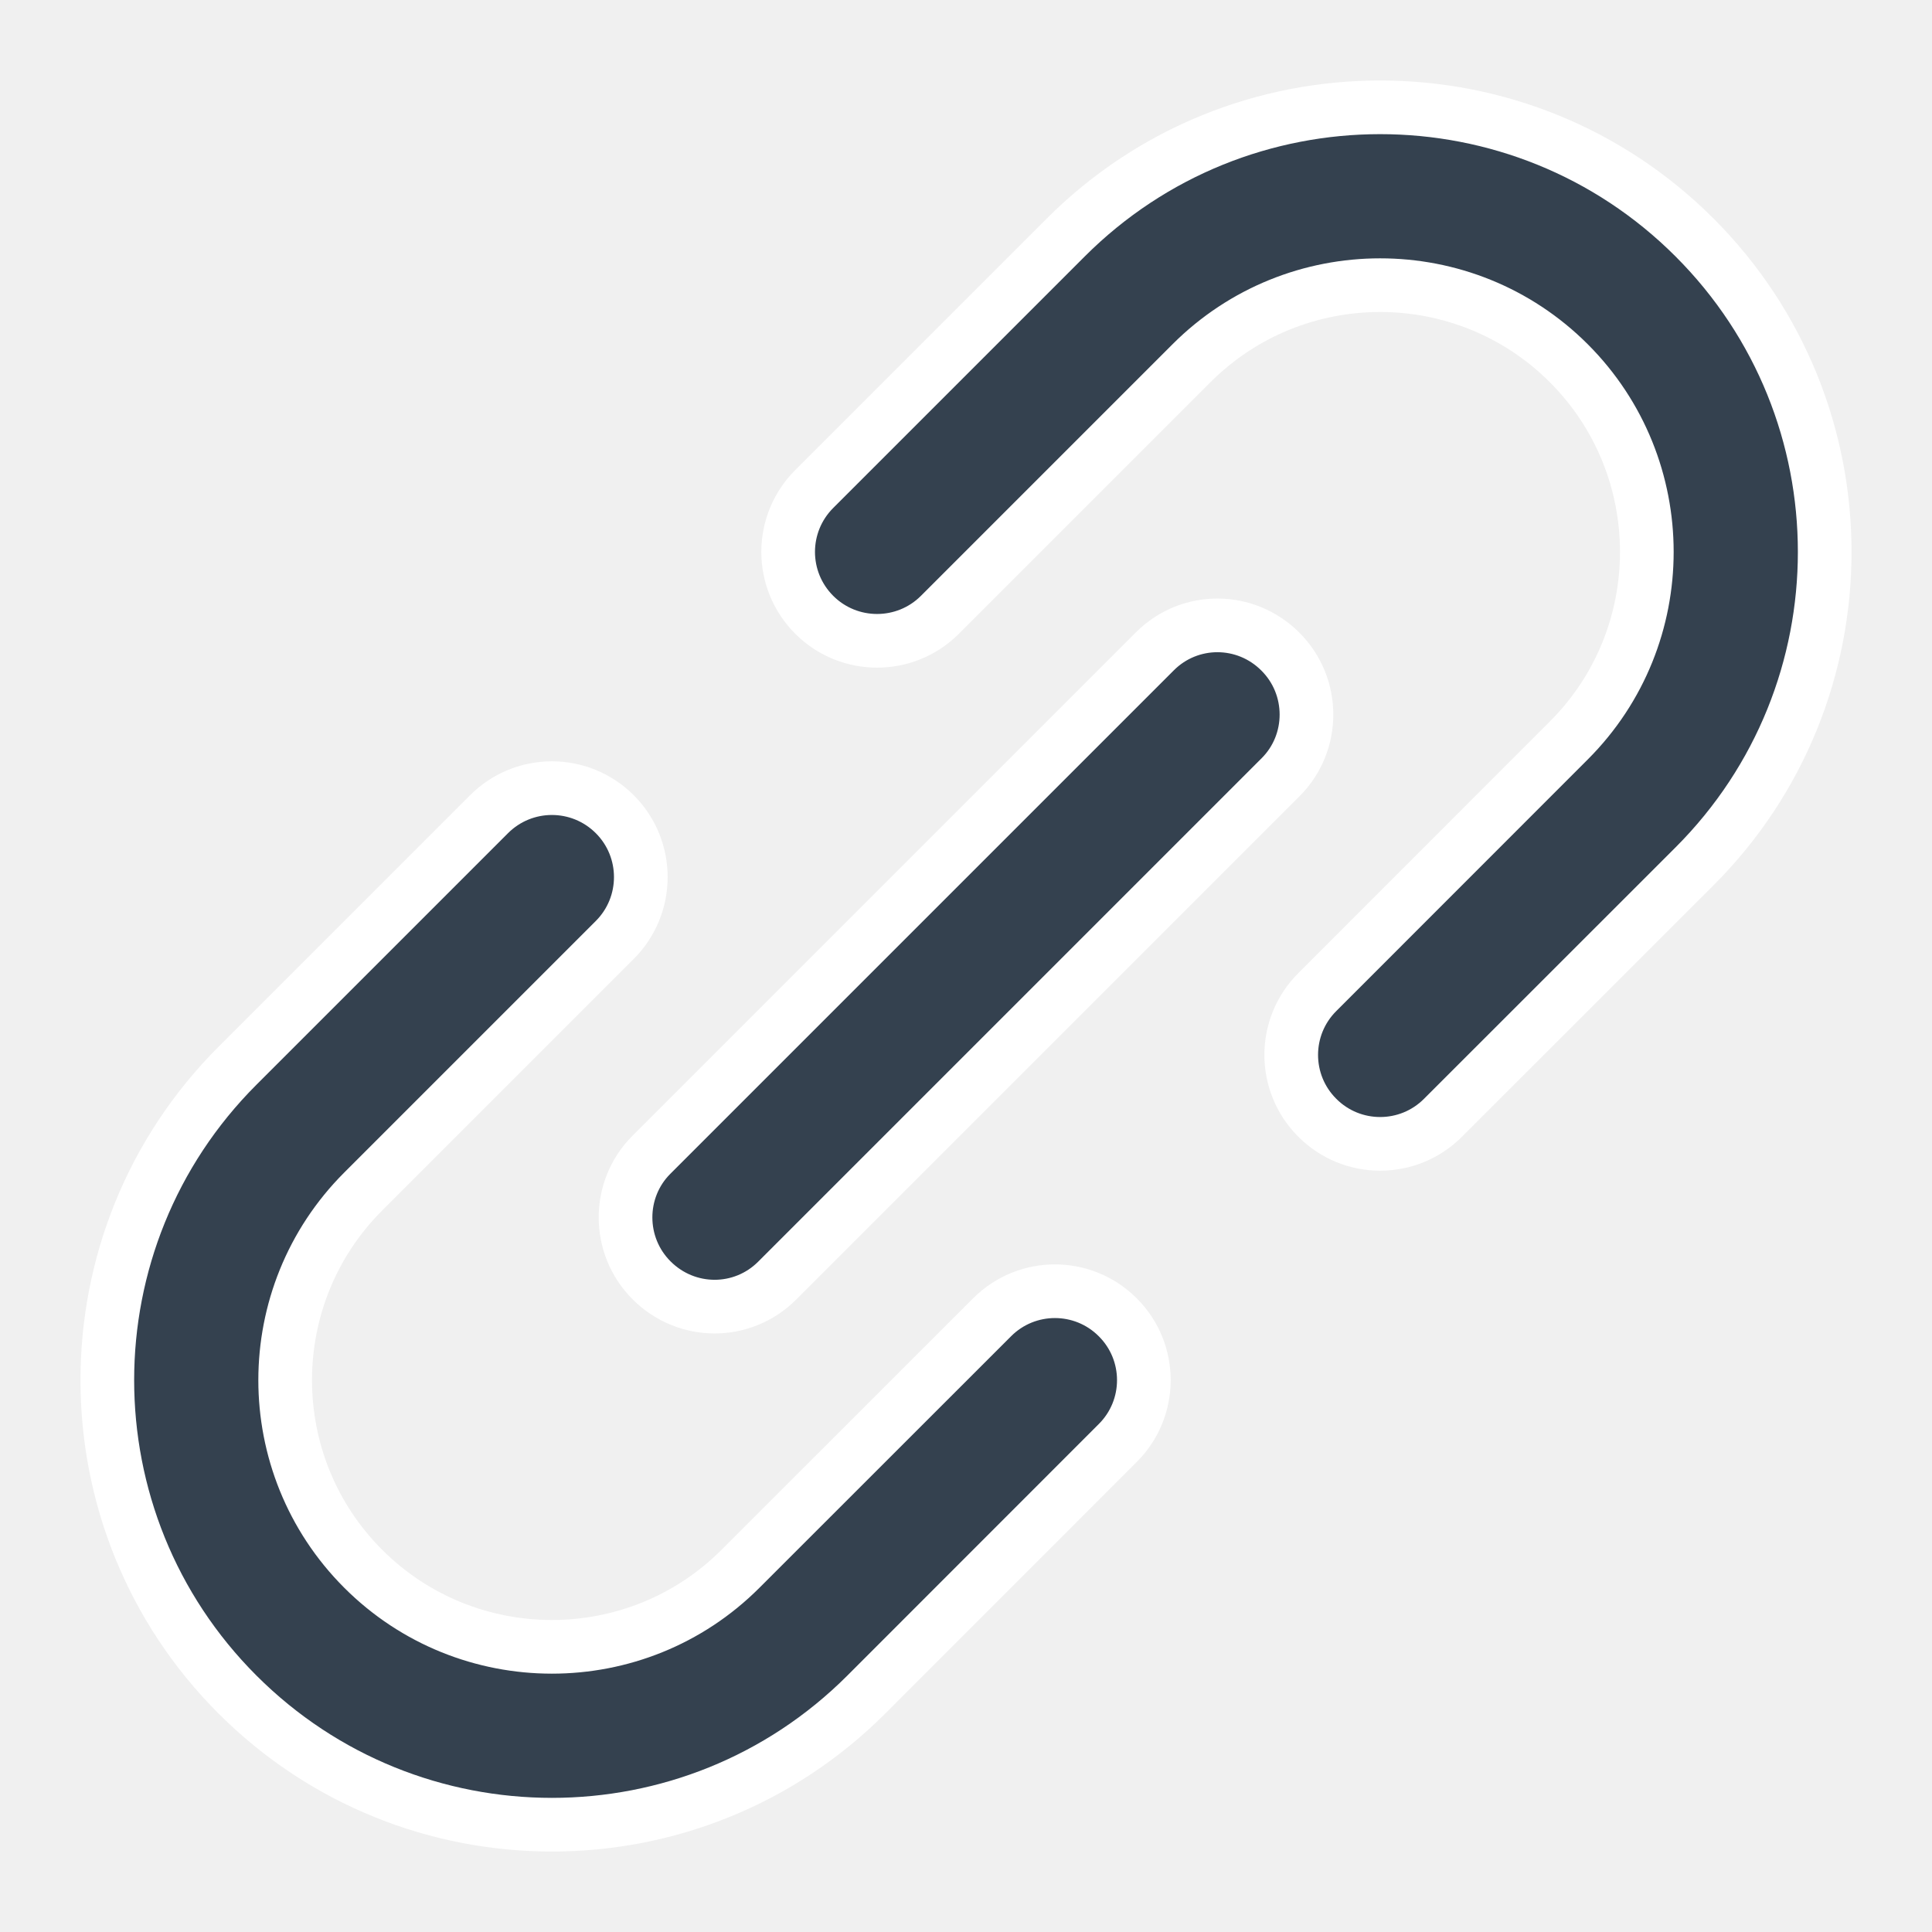
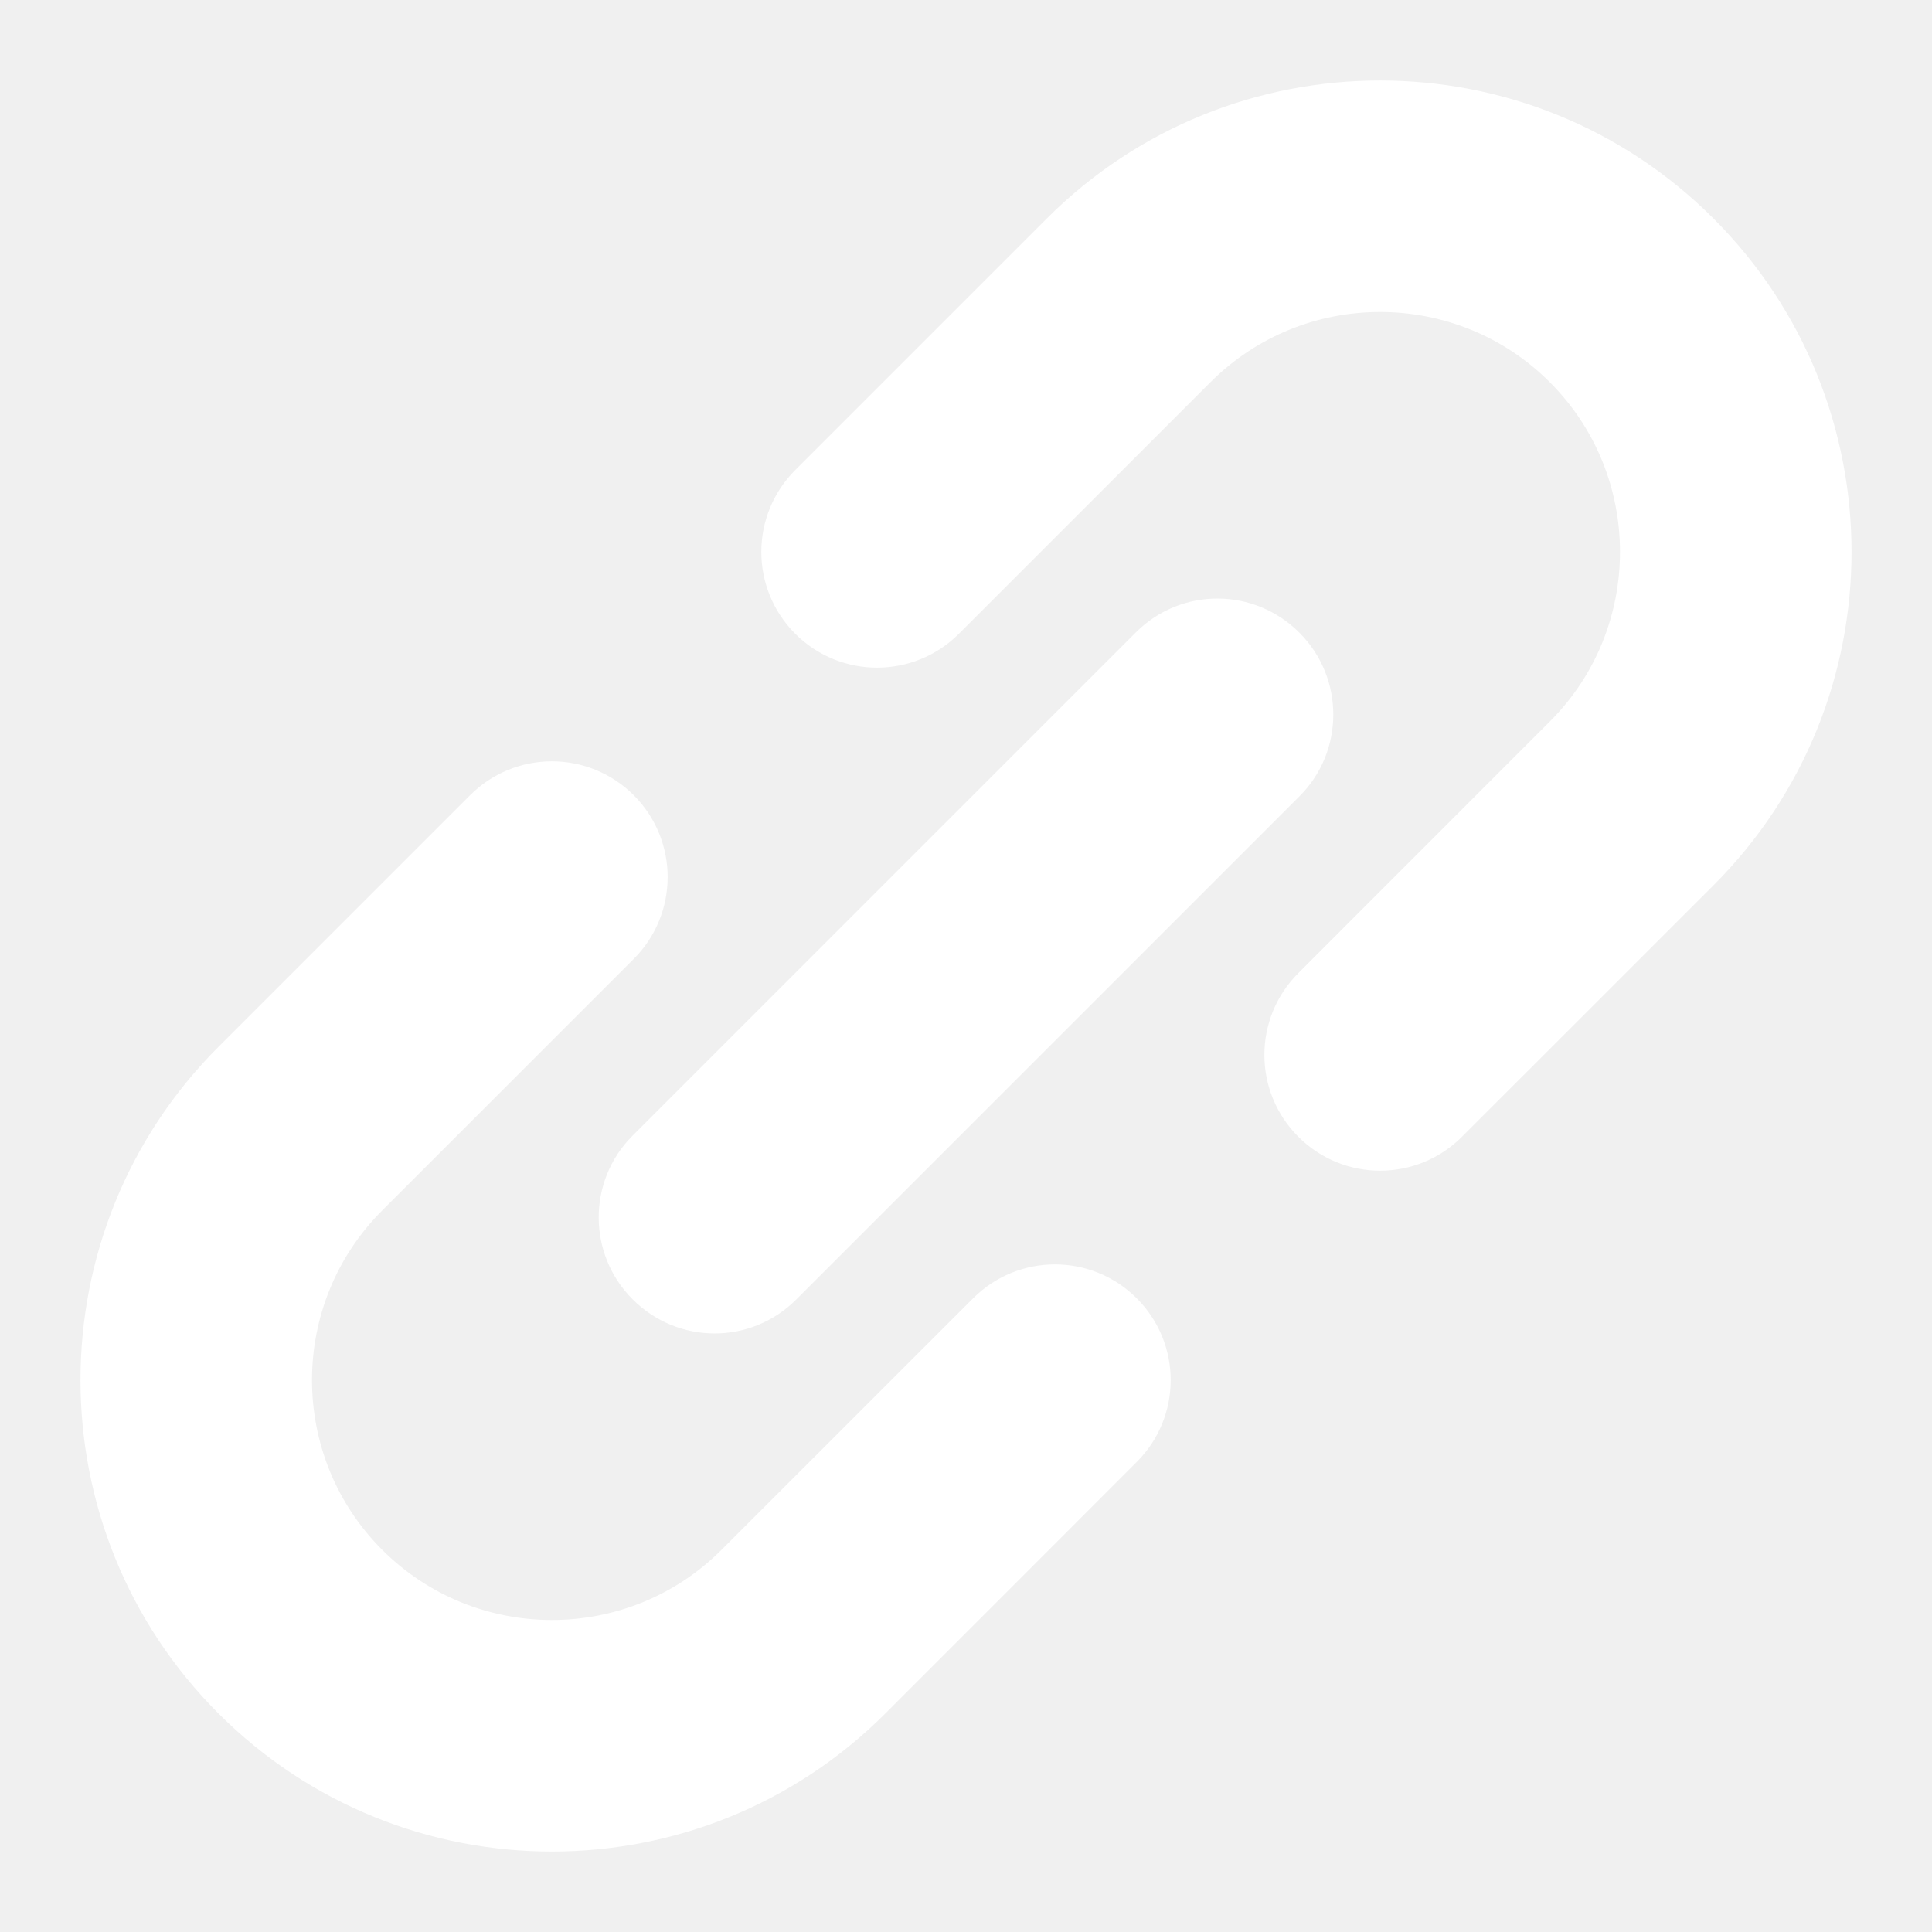
<svg xmlns="http://www.w3.org/2000/svg" width="18px" height="18px" viewBox="0 0 18 18" version="1.1">
  <g id="Mobile" stroke="none" stroke-width="1" fill="none" fill-rule="evenodd">
-     <g id="Action-sheet-(m)" transform="translate(-31, -553)" fill="#34414F" stroke="#FFFFFF" stroke-width="0.5">
+     <g id="Action-sheet-(m)" transform="translate(-31, -553)" fill="#FFFFFF" stroke="#FFFFFF" stroke-width="0.5">
      <g id="Group-10" transform="translate(0, 336)">
        <g id="Group-9" transform="translate(16, 202)">
          <g id="Group-6">
            <g id="Group-3">
              <path d="M26.929,21.071 C27.253,21.394 27.252,21.92 26.932,22.24 L22.24,26.932 C21.918,27.254 21.397,27.255 21.071,26.929 C20.747,26.606 20.748,26.08 21.068,25.76 L25.76,21.068 C26.082,20.746 26.604,20.745 26.929,21.071 Z M21.899,29.616 C20.93,30.586 19.353,30.585 18.384,29.616 C17.414,28.646 17.415,27.07 18.384,26.101 L20.728,23.757 C21.051,23.434 21.051,22.909 20.728,22.586 C20.404,22.262 19.88,22.262 19.556,22.586 L17.213,24.929 C15.596,26.545 15.595,29.171 17.213,30.788 C18.829,32.404 21.454,32.405 23.071,30.788 L25.414,28.444 C25.738,28.121 25.738,27.596 25.414,27.273 C25.091,26.949 24.566,26.949 24.243,27.273 L21.899,29.616 Z M30.788,23.071 C32.405,21.454 32.404,18.829 30.788,17.213 C29.171,15.595 26.545,15.596 24.929,17.213 L22.586,19.556 C22.262,19.88 22.262,20.404 22.586,20.728 C22.909,21.051 23.434,21.051 23.757,20.728 L26.101,18.384 C27.07,17.415 28.646,17.414 29.616,18.384 C30.585,19.353 30.586,20.93 29.616,21.899 L27.273,24.243 C26.949,24.566 26.949,25.091 27.273,25.414 C27.596,25.738 28.121,25.738 28.444,25.414 L30.788,23.071 Z" id="Combined-Shape" />
            </g>
          </g>
        </g>
      </g>
    </g>
  </g>
</svg>
